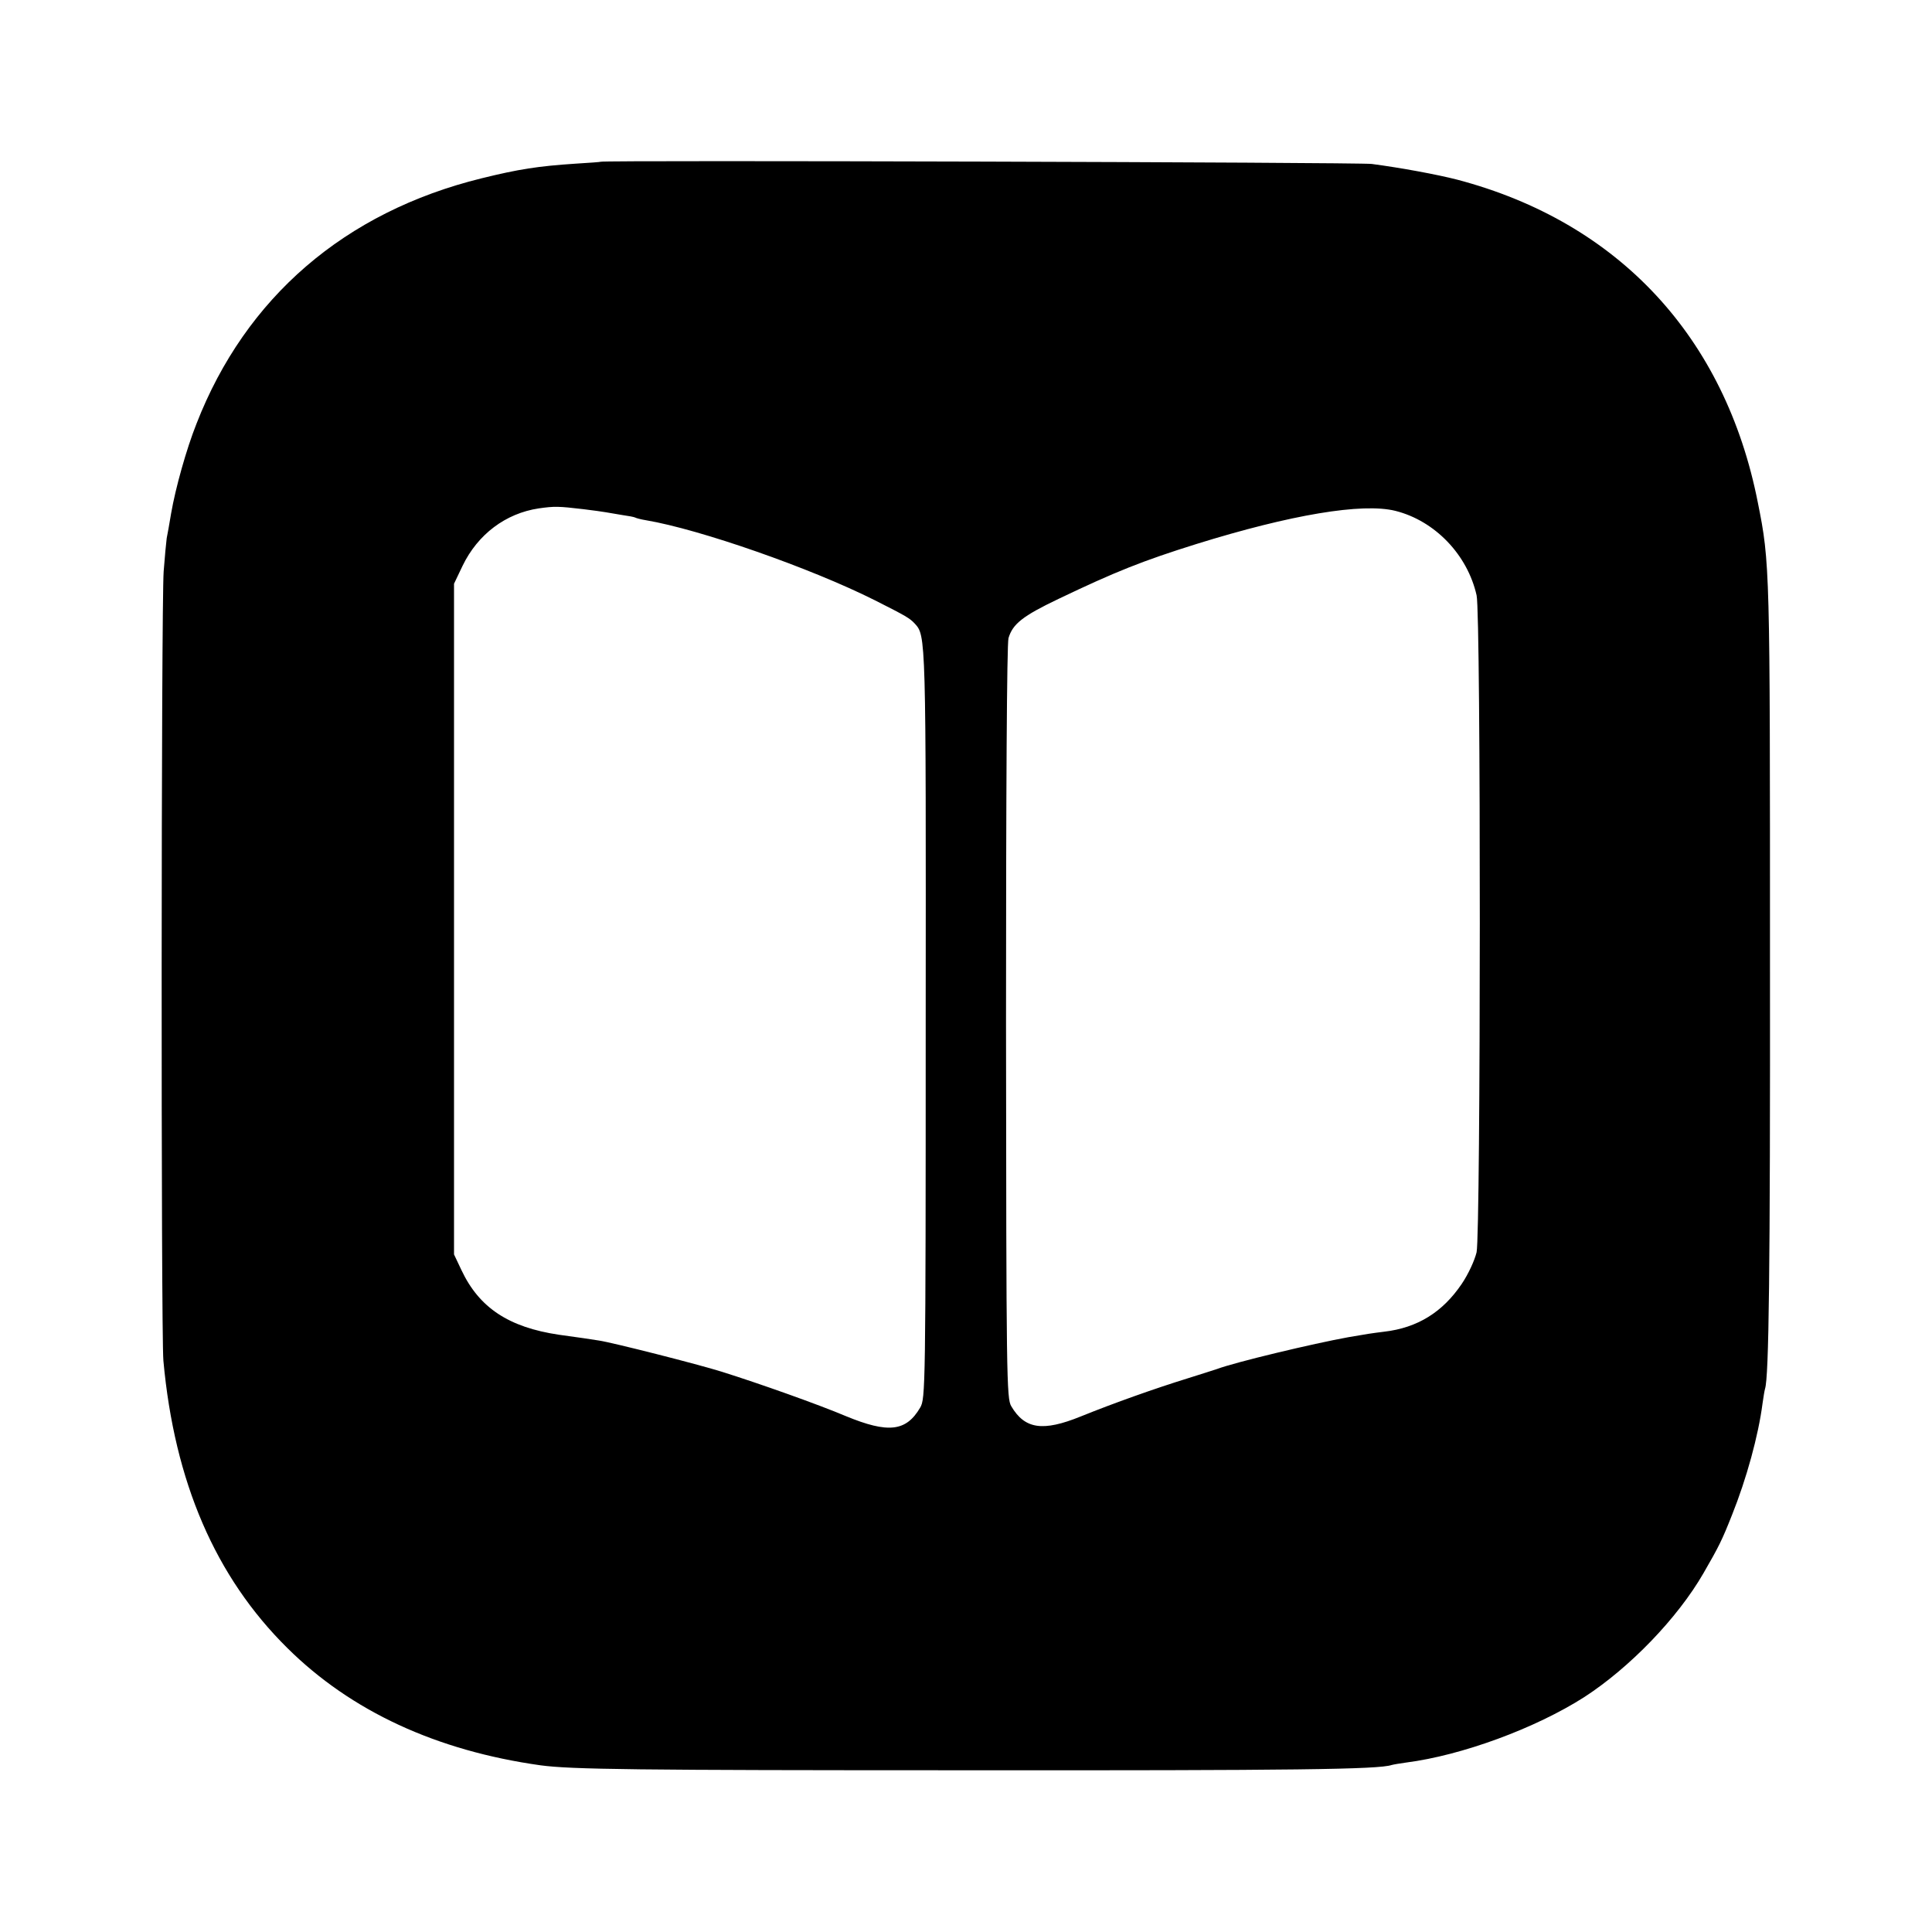
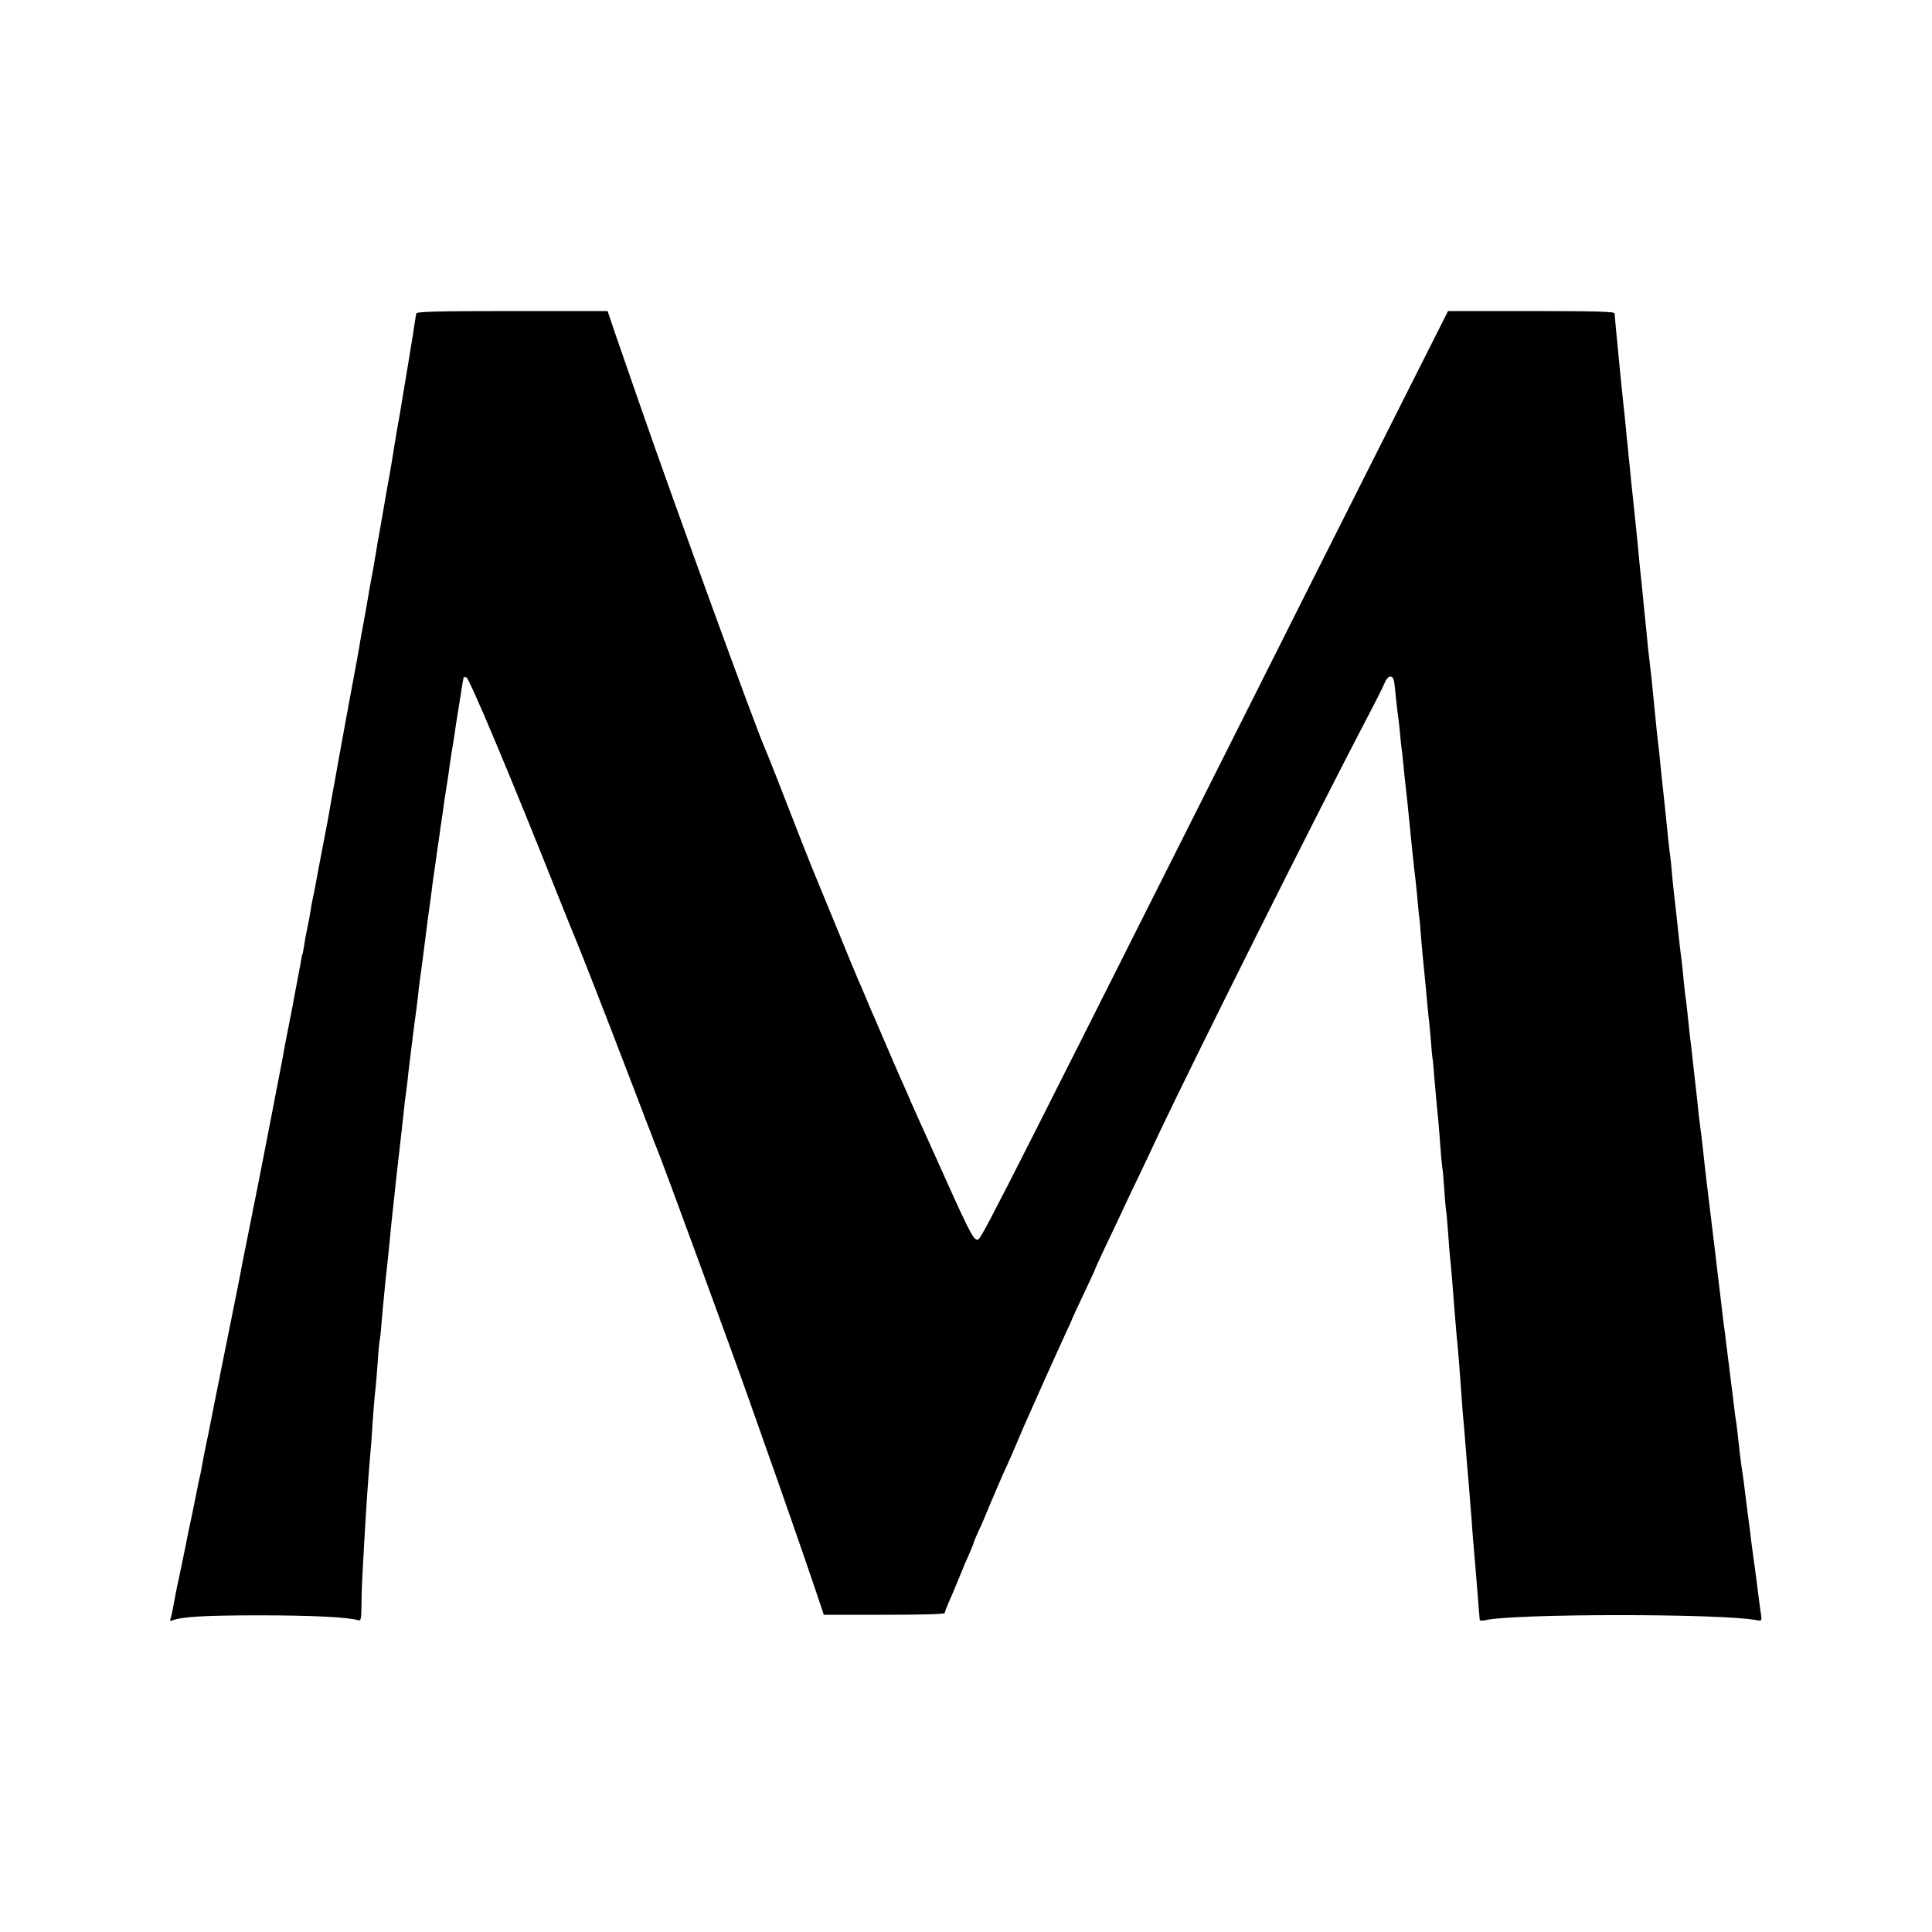
- <svg xmlns="http://www.w3.org/2000/svg" version="1.0" width="700pt" height="700pt" viewBox="0 0 700 700" preserveAspectRatio="xMidYMid meet">
-   <g transform="translate(0,700) scale(0.1,-0.1)" fill="#000000" stroke="none">
-     <path d="M2177 6414 c-1 -1 -42 -4 -92 -7 -136 -9 -206 -20 -340 -53 -496 -122 -855 -432 -1033 -889 -37 -93 -76 -233 -92 -325 -6 -36 -13 -76 -16 -90 -2 -14 -7 -68 -11 -120 -9 -119 -10 -2758 -1 -2860 40 -439 188 -783 449 -1041 231 -229 540 -372 917 -425 111 -15 342 -18 1537 -18 1196 -1 1500 3 1547 19 7 2 31 6 53 9 202 26 468 124 645 237 165 107 338 286 432 449 56 97 67 119 103 210 53 132 96 289 111 405 3 22 7 46 9 53 14 42 19 423 18 1567 0 1407 0 1425 -44 1644 -118 600 -505 1016 -1089 1170 -74 19 -204 43 -310 57 -47 6 -2786 14 -2793 8z m-62 -1259 c33 -4 69 -9 80 -11 10 -2 37 -6 59 -10 22 -3 43 -7 47 -9 3 -2 21 -7 40 -10 195 -33 596 -173 829 -290 115 -58 126 -65 144 -84 41 -45 41 -36 40 -1447 0 -1330 -1 -1361 -20 -1394 -51 -87 -116 -94 -269 -31 -99 42 -316 119 -450 161 -86 27 -397 106 -445 113 -19 3 -84 13 -145 21 -182 27 -289 98 -353 234 l-27 57 0 1215 0 1215 31 65 c55 114 156 190 276 208 57 8 70 8 163 -3z m2941 -6 c143 -36 261 -159 294 -306 16 -68 15 -2308 0 -2380 -7 -29 -29 -78 -54 -115 -69 -102 -160 -159 -281 -173 -48 -6 -61 -8 -130 -20 -127 -23 -408 -90 -475 -115 -14 -5 -63 -20 -110 -35 -113 -35 -263 -88 -384 -137 -138 -56 -203 -46 -252 37 -17 28 -18 102 -19 1390 0 831 3 1373 9 1393 15 51 51 80 181 142 207 99 305 138 500 199 341 106 601 150 721 120z" />
+ <svg xmlns="http://www.w3.org/2000/svg" width="1333.333" height="1333.333" preserveAspectRatio="xMidYMid meet" version="1.0" viewBox="0 0 1000 1000">
+   <g fill="#000" stroke="none">
+     <path d="M2155 8378 c-2 -7 -6 -31 -9 -53 -7 -45 -9 -63 -37 -230 -11 -66 -22 -133 -25 -150 -6 -40 -16 -95 -20 -120 -3 -11 -11 -63 -20 -115 -14 -90 -18 -111 -28 -170 -3 -14 -17 -92 -31 -175 -14 -82 -28 -161 -31 -175 -2 -14 -8 -52 -14 -85 -5 -33 -12 -71 -15 -85 -6 -28 -7 -36 -29 -165 -9 -49 -18 -101 -21 -115 -3 -14 -7 -38 -10 -55 -2 -16 -11 -66 -19 -110 -26 -141 -35 -189 -41 -220 -2 -16 -7 -41 -10 -54 -2 -13 -20 -112 -40 -220 -19 -108 -37 -205 -39 -216 -9 -52 -18 -102 -22 -125 -3 -14 -16 -81 -29 -150 -13 -69 -27 -141 -30 -160 -3 -19 -10 -53 -15 -75 -5 -22 -11 -57 -14 -77 -3 -21 -10 -57 -15 -80 -5 -24 -13 -63 -16 -88 -4 -24 -8 -47 -10 -50 -2 -3 -6 -23 -9 -45 -4 -22 -25 -134 -47 -250 -23 -115 -43 -219 -44 -230 -3 -19 -141 -729 -150 -770 -3 -11 -7 -31 -9 -45 -3 -14 -14 -72 -26 -130 -12 -58 -24 -118 -27 -135 -2 -16 -40 -207 -84 -423 -43 -215 -81 -402 -83 -415 -2 -12 -11 -56 -20 -97 -8 -41 -18 -91 -21 -110 -3 -19 -8 -42 -10 -50 -2 -8 -6 -26 -9 -40 -2 -14 -16 -81 -30 -150 -15 -69 -29 -136 -31 -150 -4 -21 -34 -166 -51 -245 -2 -11 -9 -46 -15 -78 -5 -32 -13 -65 -16 -74 -5 -12 -2 -15 10 -10 49 19 170 26 447 26 272 0 459 -9 513 -25 15 -5 17 4 18 78 1 84 2 107 13 303 13 226 19 315 31 460 4 39 8 95 10 125 5 87 15 212 20 245 2 17 6 73 10 125 3 52 8 102 10 110 2 8 7 51 10 95 4 44 8 94 10 110 6 67 16 162 20 195 2 19 7 67 11 105 4 39 8 81 9 95 5 45 25 234 30 278 3 23 7 62 10 87 3 25 7 64 10 88 8 72 16 140 20 182 3 22 7 56 10 75 2 19 7 55 9 80 6 53 34 280 42 331 2 20 7 59 10 85 2 27 7 60 9 74 2 14 14 99 25 190 11 91 23 176 25 190 2 14 7 48 10 75 3 28 8 61 10 75 2 14 7 45 10 70 3 25 8 56 10 70 2 14 7 45 10 70 3 25 8 56 10 70 2 14 7 45 10 70 3 25 10 70 15 100 5 30 12 75 15 100 3 25 10 70 15 100 5 30 12 73 15 95 3 23 7 50 9 60 2 11 9 56 16 100 7 44 14 87 15 95 2 8 4 18 4 22 1 4 7 5 15 2 16 -6 235 -527 480 -1144 43 -107 82 -204 87 -215 15 -34 174 -441 244 -625 37 -96 78 -203 91 -237 13 -35 35 -93 50 -130 14 -38 29 -77 34 -88 23 -52 400 -1081 477 -1300 19 -55 60 -170 90 -255 69 -193 190 -541 251 -721 l46 -137 313 0 c187 0 313 3 313 9 0 5 9 28 19 52 11 23 36 83 56 132 20 50 45 109 56 132 10 24 19 45 19 49 0 3 11 29 24 57 14 29 41 92 61 142 21 49 48 112 60 140 45 98 63 141 89 202 14 35 37 86 50 115 13 29 52 116 86 193 35 77 80 178 101 223 22 46 39 85 39 87 0 1 27 60 60 129 33 70 60 128 60 131 0 2 22 50 49 107 27 56 67 141 89 188 22 47 64 137 95 200 30 63 75 158 99 210 211 443 824 1668 1077 2150 39 74 78 152 87 173 10 24 22 37 32 35 16 -3 18 -10 27 -108 4 -36 8 -76 11 -90 2 -14 6 -54 10 -90 3 -36 7 -75 9 -88 2 -13 7 -53 10 -90 3 -37 8 -80 10 -97 2 -16 6 -57 10 -90 3 -33 8 -78 10 -100 2 -22 9 -89 15 -150 6 -60 13 -121 15 -135 2 -14 6 -56 10 -95 3 -38 8 -86 10 -105 3 -19 7 -62 9 -95 3 -33 7 -85 10 -115 8 -75 13 -133 21 -215 3 -38 8 -86 10 -105 3 -19 7 -70 11 -113 3 -43 7 -87 9 -97 2 -10 6 -54 9 -97 6 -70 13 -149 22 -238 1 -16 6 -68 9 -115 3 -47 8 -97 10 -111 3 -14 7 -63 10 -109 3 -46 7 -95 9 -109 3 -14 7 -66 11 -116 3 -49 8 -108 10 -130 3 -22 7 -69 10 -105 12 -156 15 -189 20 -250 3 -36 7 -85 10 -110 4 -41 8 -94 21 -270 2 -36 6 -87 9 -115 3 -27 7 -81 10 -120 7 -92 13 -154 20 -240 3 -38 7 -95 10 -125 4 -65 14 -187 20 -250 2 -25 7 -85 11 -135 7 -89 11 -142 13 -159 1 -4 11 -6 24 -3 142 36 1234 36 1409 1 25 -5 27 -3 24 23 -3 15 -14 100 -25 188 -12 88 -24 178 -27 200 -2 22 -7 56 -9 75 -3 19 -7 53 -10 75 -5 41 -11 88 -20 160 -3 22 -8 56 -11 75 -7 49 -12 96 -19 160 -3 30 -8 66 -10 80 -3 14 -7 48 -10 75 -3 28 -8 64 -10 80 -2 17 -7 53 -10 80 -3 28 -8 64 -10 80 -2 17 -7 53 -10 80 -3 28 -8 64 -10 80 -3 17 -7 53 -10 80 -3 28 -10 84 -15 125 -5 41 -12 98 -15 125 -3 28 -7 66 -10 85 -2 19 -11 94 -20 165 -9 72 -18 146 -20 165 -2 19 -7 58 -10 85 -14 133 -27 235 -30 255 -1 8 -6 47 -9 85 -4 39 -10 90 -13 115 -3 25 -6 56 -8 70 -2 25 -13 117 -20 175 -2 17 -6 59 -10 95 -4 36 -8 76 -11 90 -2 14 -6 54 -10 90 -3 36 -7 76 -9 90 -4 29 -15 120 -20 170 -3 34 -13 121 -21 190 -2 19 -7 64 -10 100 -3 36 -7 76 -9 90 -5 30 -11 92 -25 230 -6 58 -13 121 -15 140 -2 19 -7 62 -10 95 -3 33 -7 74 -9 90 -5 35 -15 130 -21 195 -16 167 -17 174 -29 275 -3 22 -8 69 -11 105 -4 36 -8 81 -10 100 -2 19 -7 64 -10 100 -3 36 -8 81 -10 100 -2 19 -7 62 -10 95 -6 67 -10 111 -29 290 -13 118 -17 164 -21 205 -3 25 -7 65 -9 90 -3 25 -8 74 -11 110 -4 36 -8 83 -11 105 -12 110 -46 462 -47 483 0 9 -93 12 -431 12 l-431 0 -321 -637 c-177 -351 -559 -1110 -849 -1688 -1282 -2550 -1248 -2482 -1268 -2481 -21 1 -46 52 -229 461 -27 61 -59 130 -70 155 -11 25 -28 63 -38 85 -9 22 -26 60 -37 85 -11 25 -49 110 -83 190 -34 80 -68 159 -75 175 -8 17 -28 64 -45 105 -17 41 -38 89 -45 105 -7 17 -55 131 -105 255 -51 124 -98 239 -105 255 -16 36 -125 313 -201 510 -30 77 -59 149 -64 160 -41 88 -468 1261 -648 1780 -50 143 -108 311 -129 372 l-38 113 -493 0 c-385 0 -494 -3 -497 -12z" transform="translate(0,1000) scale(0.1,-0.1)" />
  </g>
</svg>
